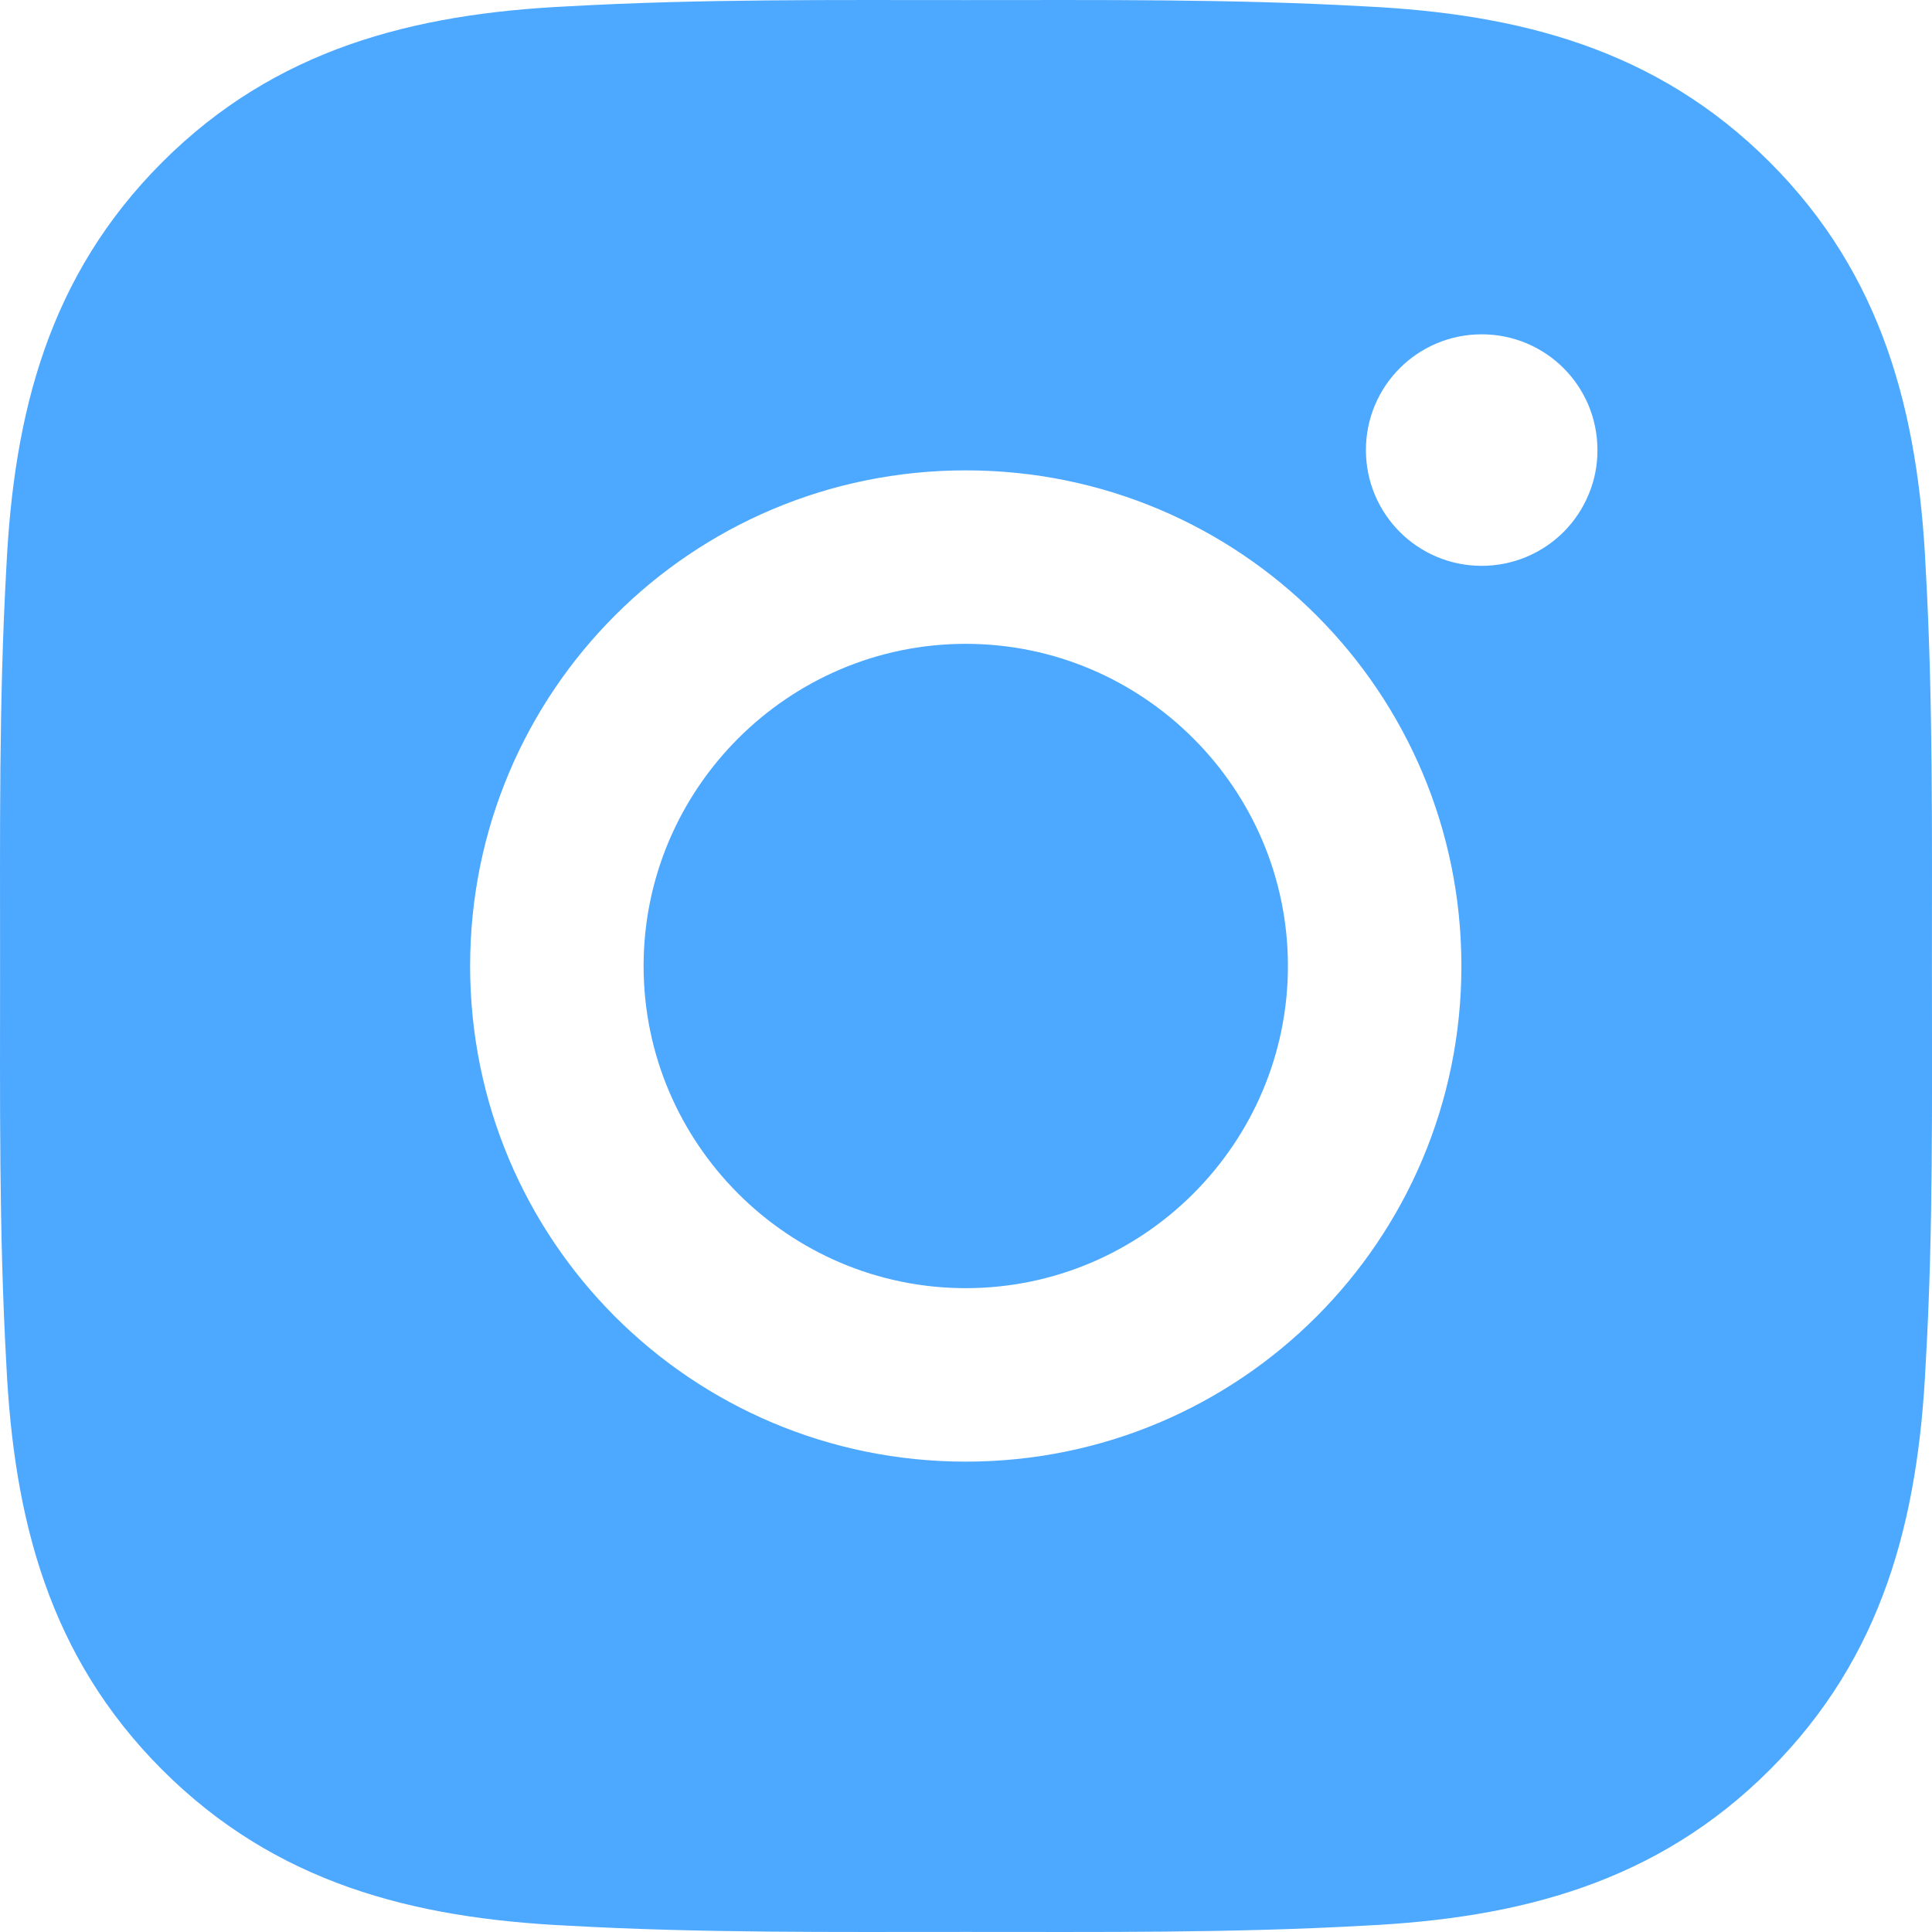
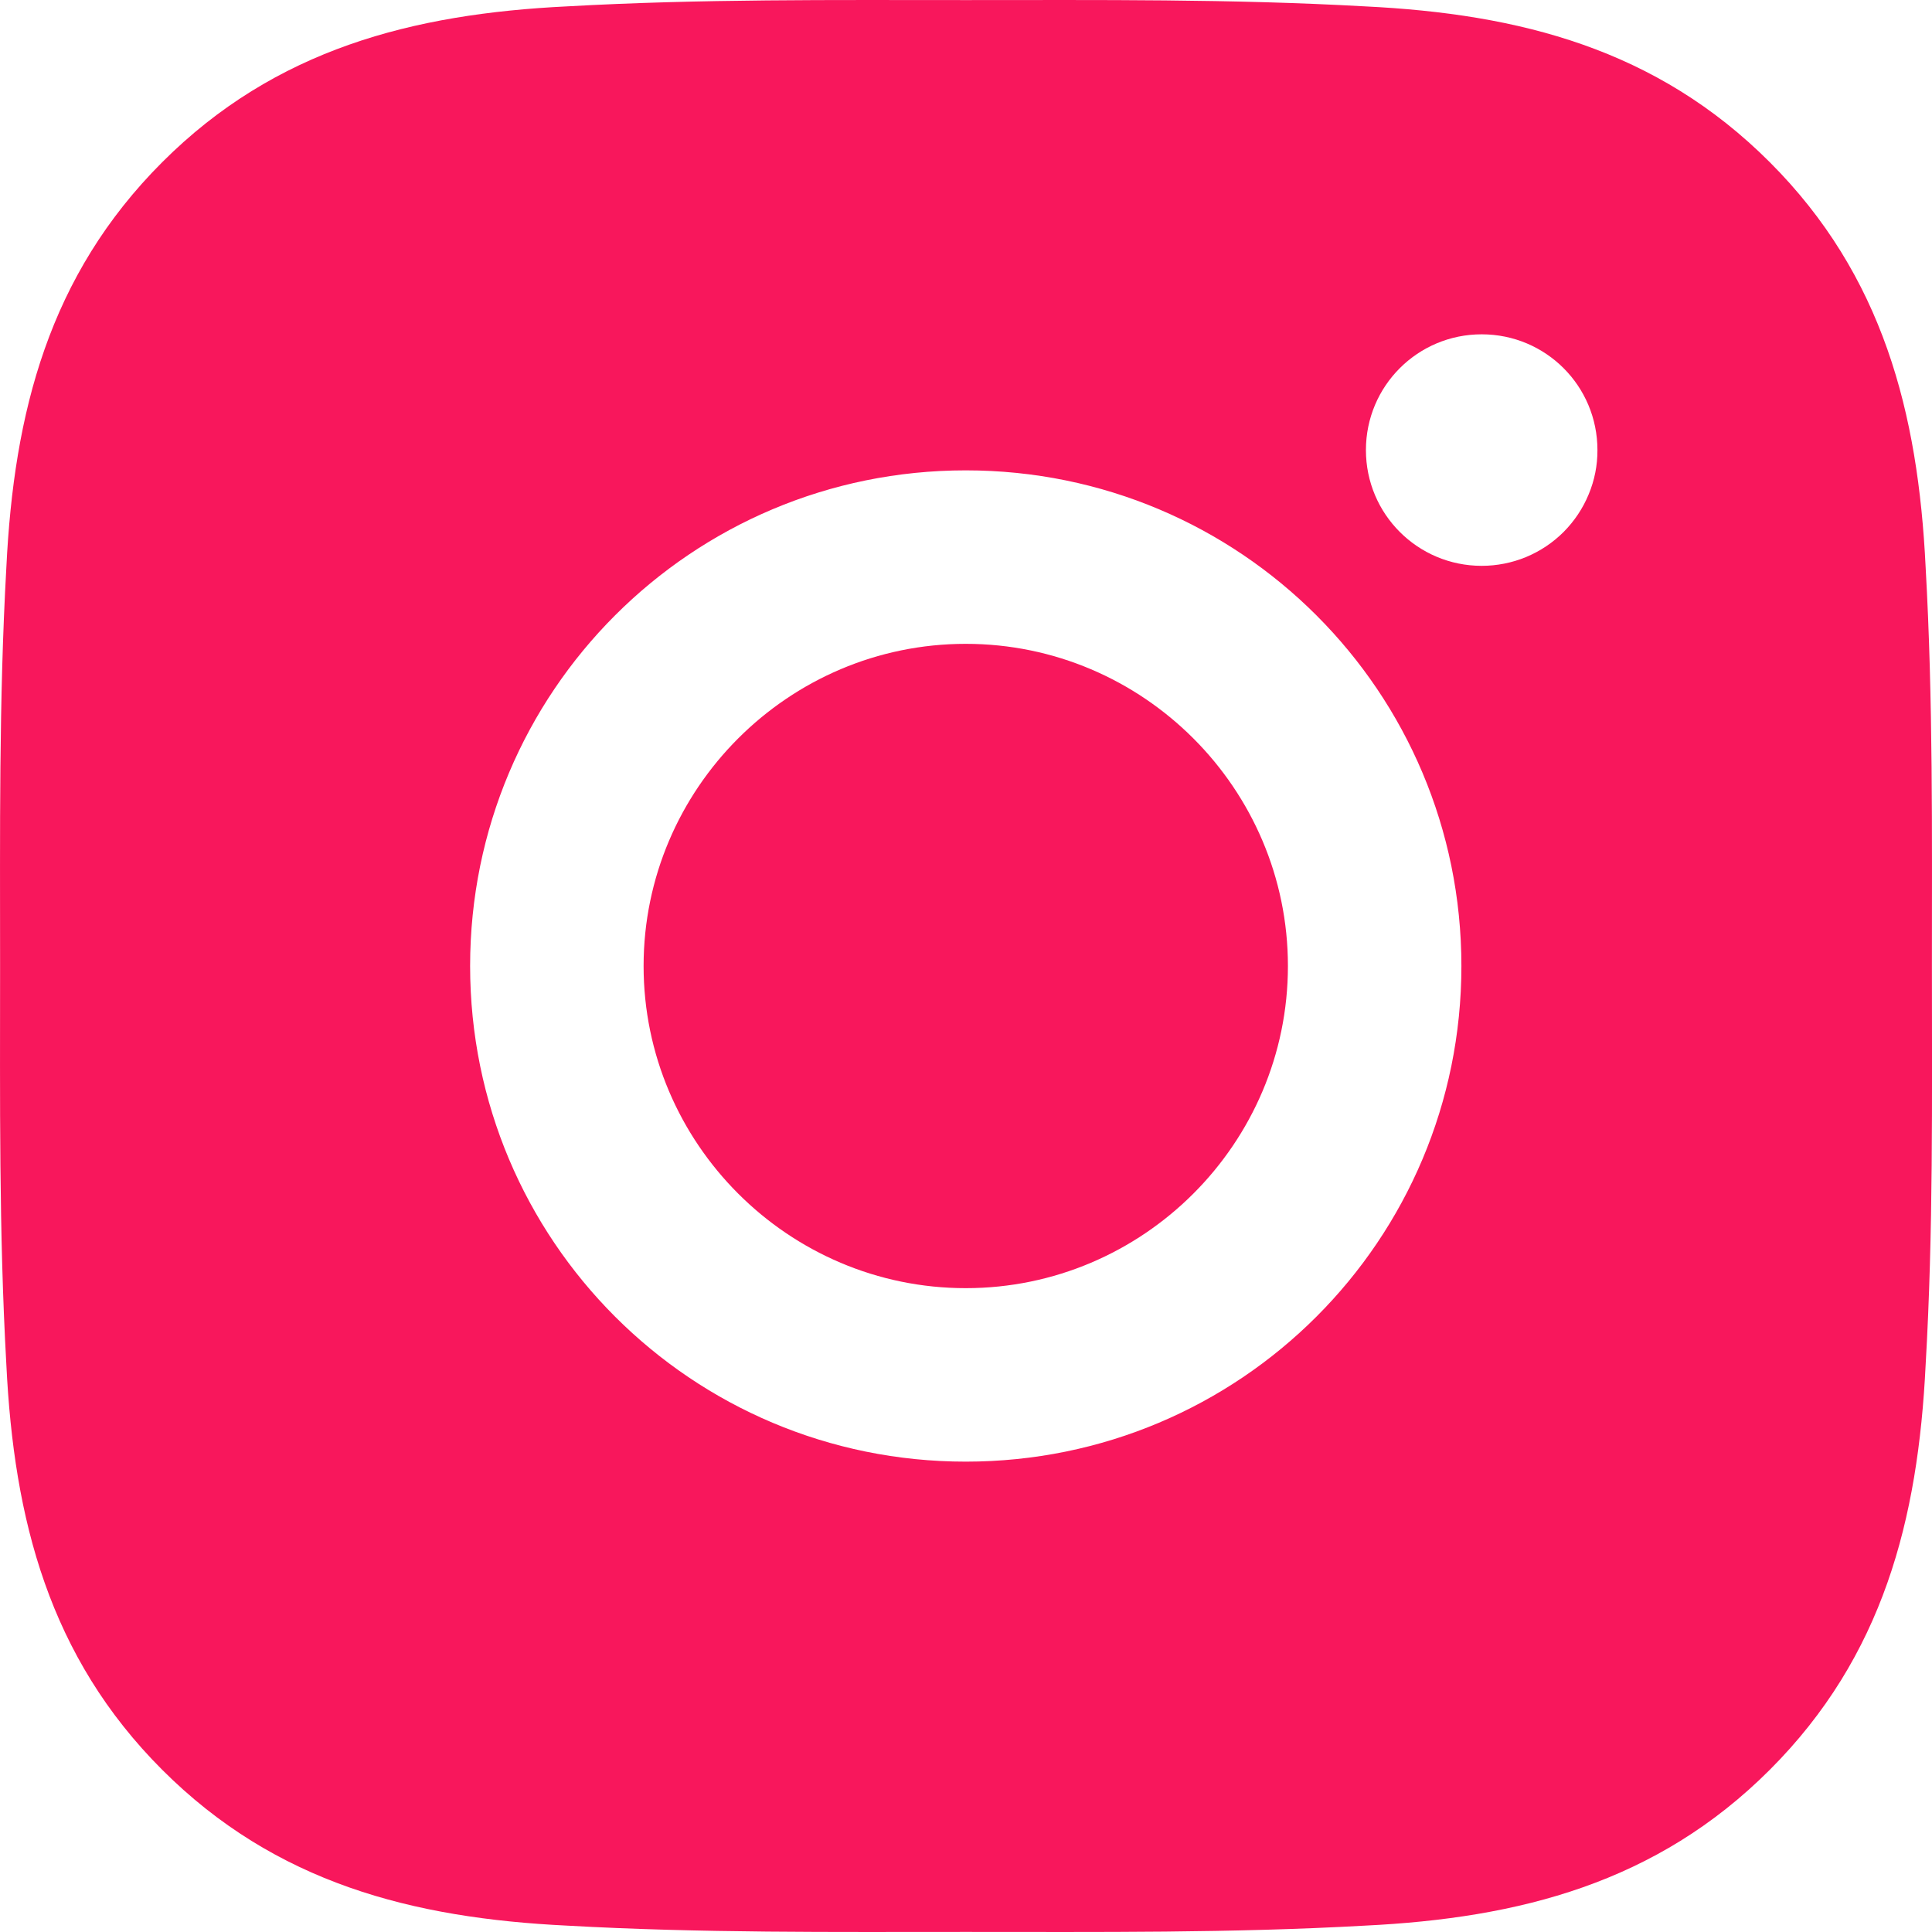
- <svg xmlns="http://www.w3.org/2000/svg" width="24" height="24" viewBox="0 0 24 24" fill="none">
-   <path d="M11.997 7.998C9.794 7.998 7.995 9.797 7.995 12C7.995 14.204 9.794 16.002 11.997 16.002C14.2 16.002 15.999 14.204 15.999 12C15.999 9.797 14.2 7.998 11.997 7.998ZM23.999 12C23.999 10.343 24.014 8.701 23.921 7.047C23.828 5.125 23.39 3.42 21.985 2.015C20.577 0.607 18.875 0.172 16.953 0.079C15.296 -0.014 13.654 0.001 12 0.001C10.343 0.001 8.701 -0.014 7.047 0.079C5.125 0.172 3.42 0.61 2.015 2.015C0.607 3.423 0.172 5.125 0.079 7.047C-0.014 8.704 0.001 10.346 0.001 12C0.001 13.654 -0.014 15.299 0.079 16.953C0.172 18.875 0.61 20.58 2.015 21.985C3.423 23.393 5.125 23.828 7.047 23.921C8.704 24.014 10.346 23.999 12 23.999C13.657 23.999 15.299 24.014 16.953 23.921C18.875 23.828 20.58 23.39 21.985 21.985C23.393 20.577 23.828 18.875 23.921 16.953C24.017 15.299 23.999 13.657 23.999 12ZM11.997 18.157C8.59 18.157 5.84 15.407 5.84 12C5.84 8.593 8.59 5.843 11.997 5.843C15.404 5.843 18.154 8.593 18.154 12C18.154 15.407 15.404 18.157 11.997 18.157ZM18.406 7.029C17.611 7.029 16.968 6.386 16.968 5.591C16.968 4.795 17.611 4.153 18.406 4.153C19.202 4.153 19.844 4.795 19.844 5.591C19.845 5.78 19.808 5.967 19.735 6.141C19.663 6.316 19.557 6.474 19.424 6.608C19.29 6.742 19.131 6.847 18.957 6.92C18.782 6.992 18.595 7.029 18.406 7.029Z" fill="#4DA8FF" />
+ <svg xmlns="http://www.w3.org/2000/svg" width="100%" height="100%" viewBox="0 0 24 24" version="1.1" xml:space="preserve" style="fill-rule:evenodd;clip-rule:evenodd;stroke-linejoin:round;stroke-miterlimit:2;">
+   <path d="M11.997,7.998C9.794,7.998 7.995,9.797 7.995,12C7.995,14.204 9.794,16.002 11.997,16.002C14.201,16.002 15.999,14.204 15.999,12C15.999,9.797 14.201,7.998 11.997,7.998ZM23.999,12C23.999,10.343 24.014,8.701 23.921,7.047C23.828,5.125 23.39,3.42 21.985,2.015C20.577,0.607 18.875,0.172 16.953,0.079C15.296,-0.014 13.654,0.001 12,0.001C10.343,0.001 8.701,-0.014 7.047,0.079C5.125,0.172 3.42,0.61 2.015,2.015C0.607,3.423 0.172,5.125 0.079,7.047C-0.014,8.704 0.001,10.346 0.001,12C0.001,13.654 -0.014,15.299 0.079,16.953C0.172,18.875 0.61,20.58 2.015,21.985C3.423,23.393 5.125,23.828 7.047,23.921C8.704,24.014 10.346,23.999 12,23.999C13.657,23.999 15.299,24.014 16.953,23.921C18.875,23.828 20.58,23.39 21.985,21.985C23.393,20.577 23.828,18.875 23.921,16.953C24.017,15.299 23.999,13.657 23.999,12ZM11.997,18.157C8.59,18.157 5.84,15.407 5.84,12C5.84,8.593 8.59,5.843 11.997,5.843C15.404,5.843 18.154,8.593 18.154,12C18.154,15.407 15.404,18.157 11.997,18.157ZM18.406,7.029C17.611,7.029 16.968,6.386 16.968,5.591C16.968,4.795 17.611,4.153 18.406,4.153C19.202,4.153 19.844,4.795 19.844,5.591C19.845,5.78 19.808,5.967 19.735,6.141C19.663,6.316 19.557,6.474 19.424,6.608C19.29,6.742 19.132,6.847 18.957,6.92C18.782,6.992 18.595,7.029 18.406,7.029Z" style="fill:rgb(248,23,92);fill-rule:nonzero;" />
</svg>
